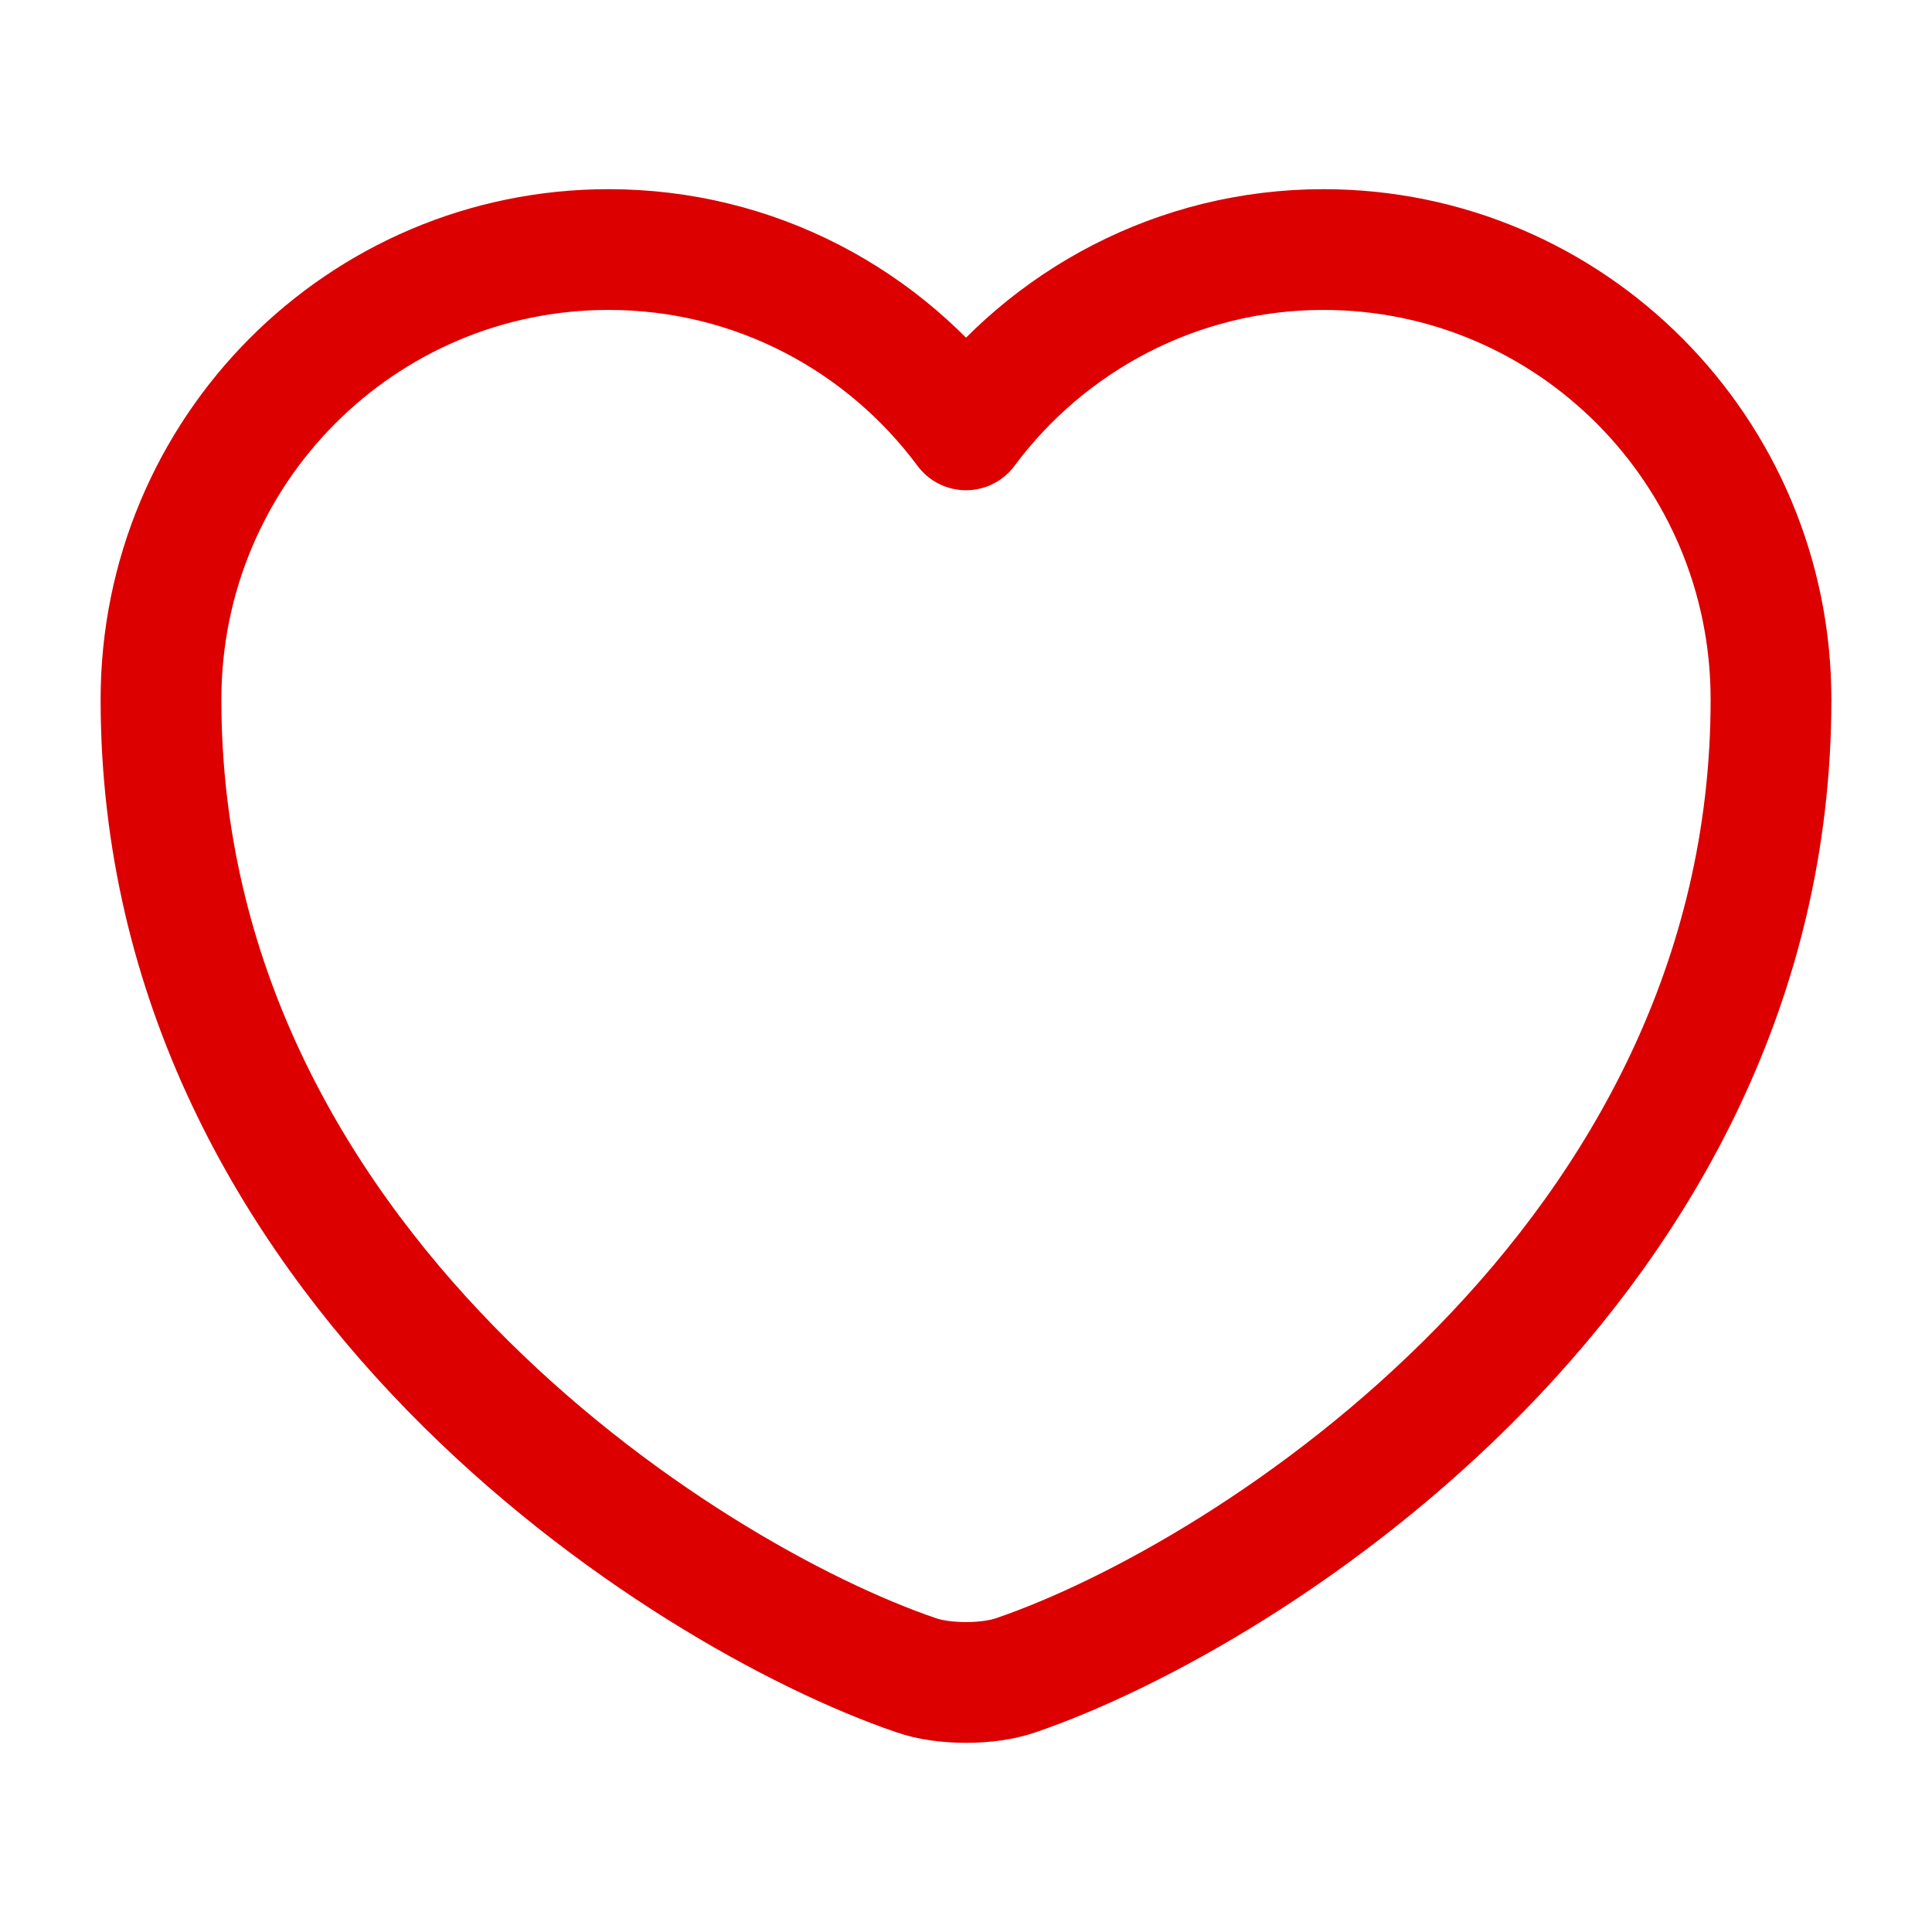
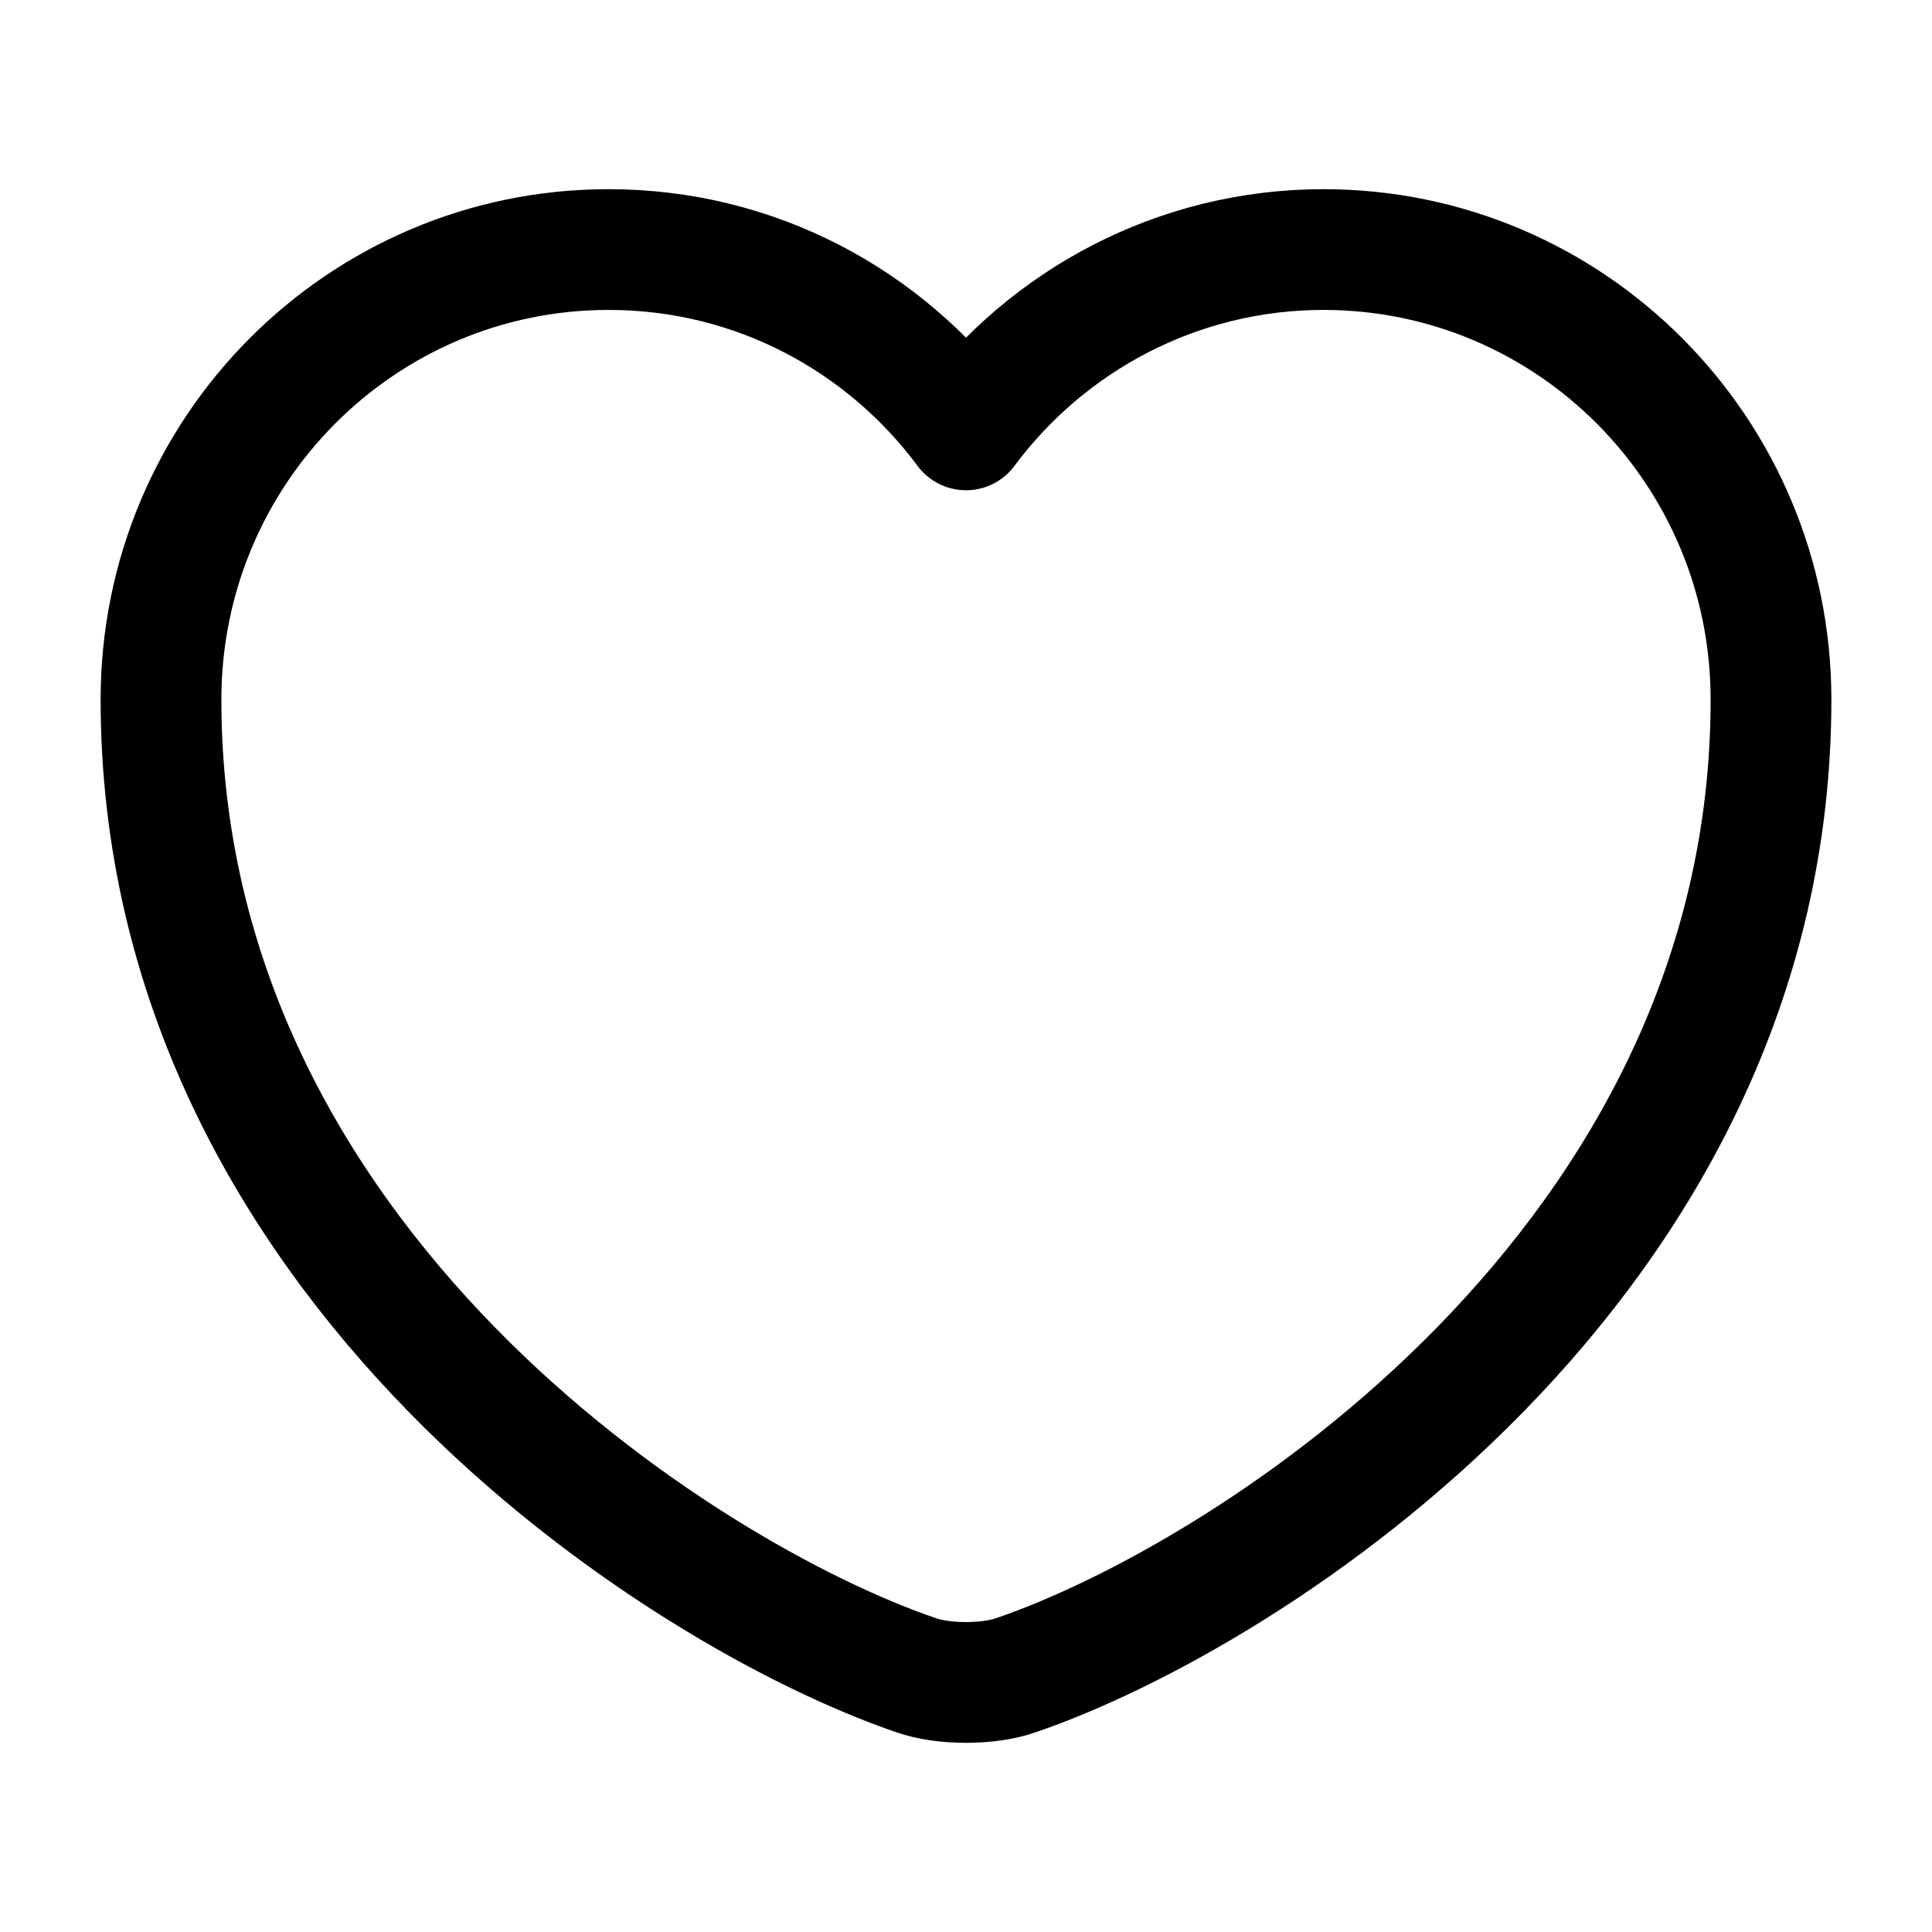
<svg xmlns="http://www.w3.org/2000/svg" width="24" height="24" viewBox="0 0 24 24" fill="none">
-   <path d="M12.62 20.81C12.28 20.93 11.72 20.93 11.38 20.81C8.48 19.82 2 15.69 2 8.69C2 5.6 4.49 3.1 7.56 3.1C9.38 3.1 10.99 3.98 12 5.34C13.01 3.98 14.63 3.1 16.44 3.1C19.51 3.1 22 5.6 22 8.69C22 15.69 15.52 19.82 12.62 20.81Z" stroke="#DC0000" stroke-width="1.5" stroke-linecap="round" stroke-linejoin="round" />
+   <path d="M12.62 20.81C12.28 20.93 11.72 20.93 11.38 20.81C8.48 19.82 2 15.69 2 8.69C2 5.6 4.49 3.1 7.56 3.1C9.38 3.1 10.99 3.98 12 5.34C13.01 3.98 14.63 3.1 16.44 3.1C19.51 3.1 22 5.6 22 8.69C22 15.69 15.52 19.82 12.62 20.81Z" stroke="#000000" stroke-width="1.5" stroke-linecap="round" stroke-linejoin="round" />
</svg>
